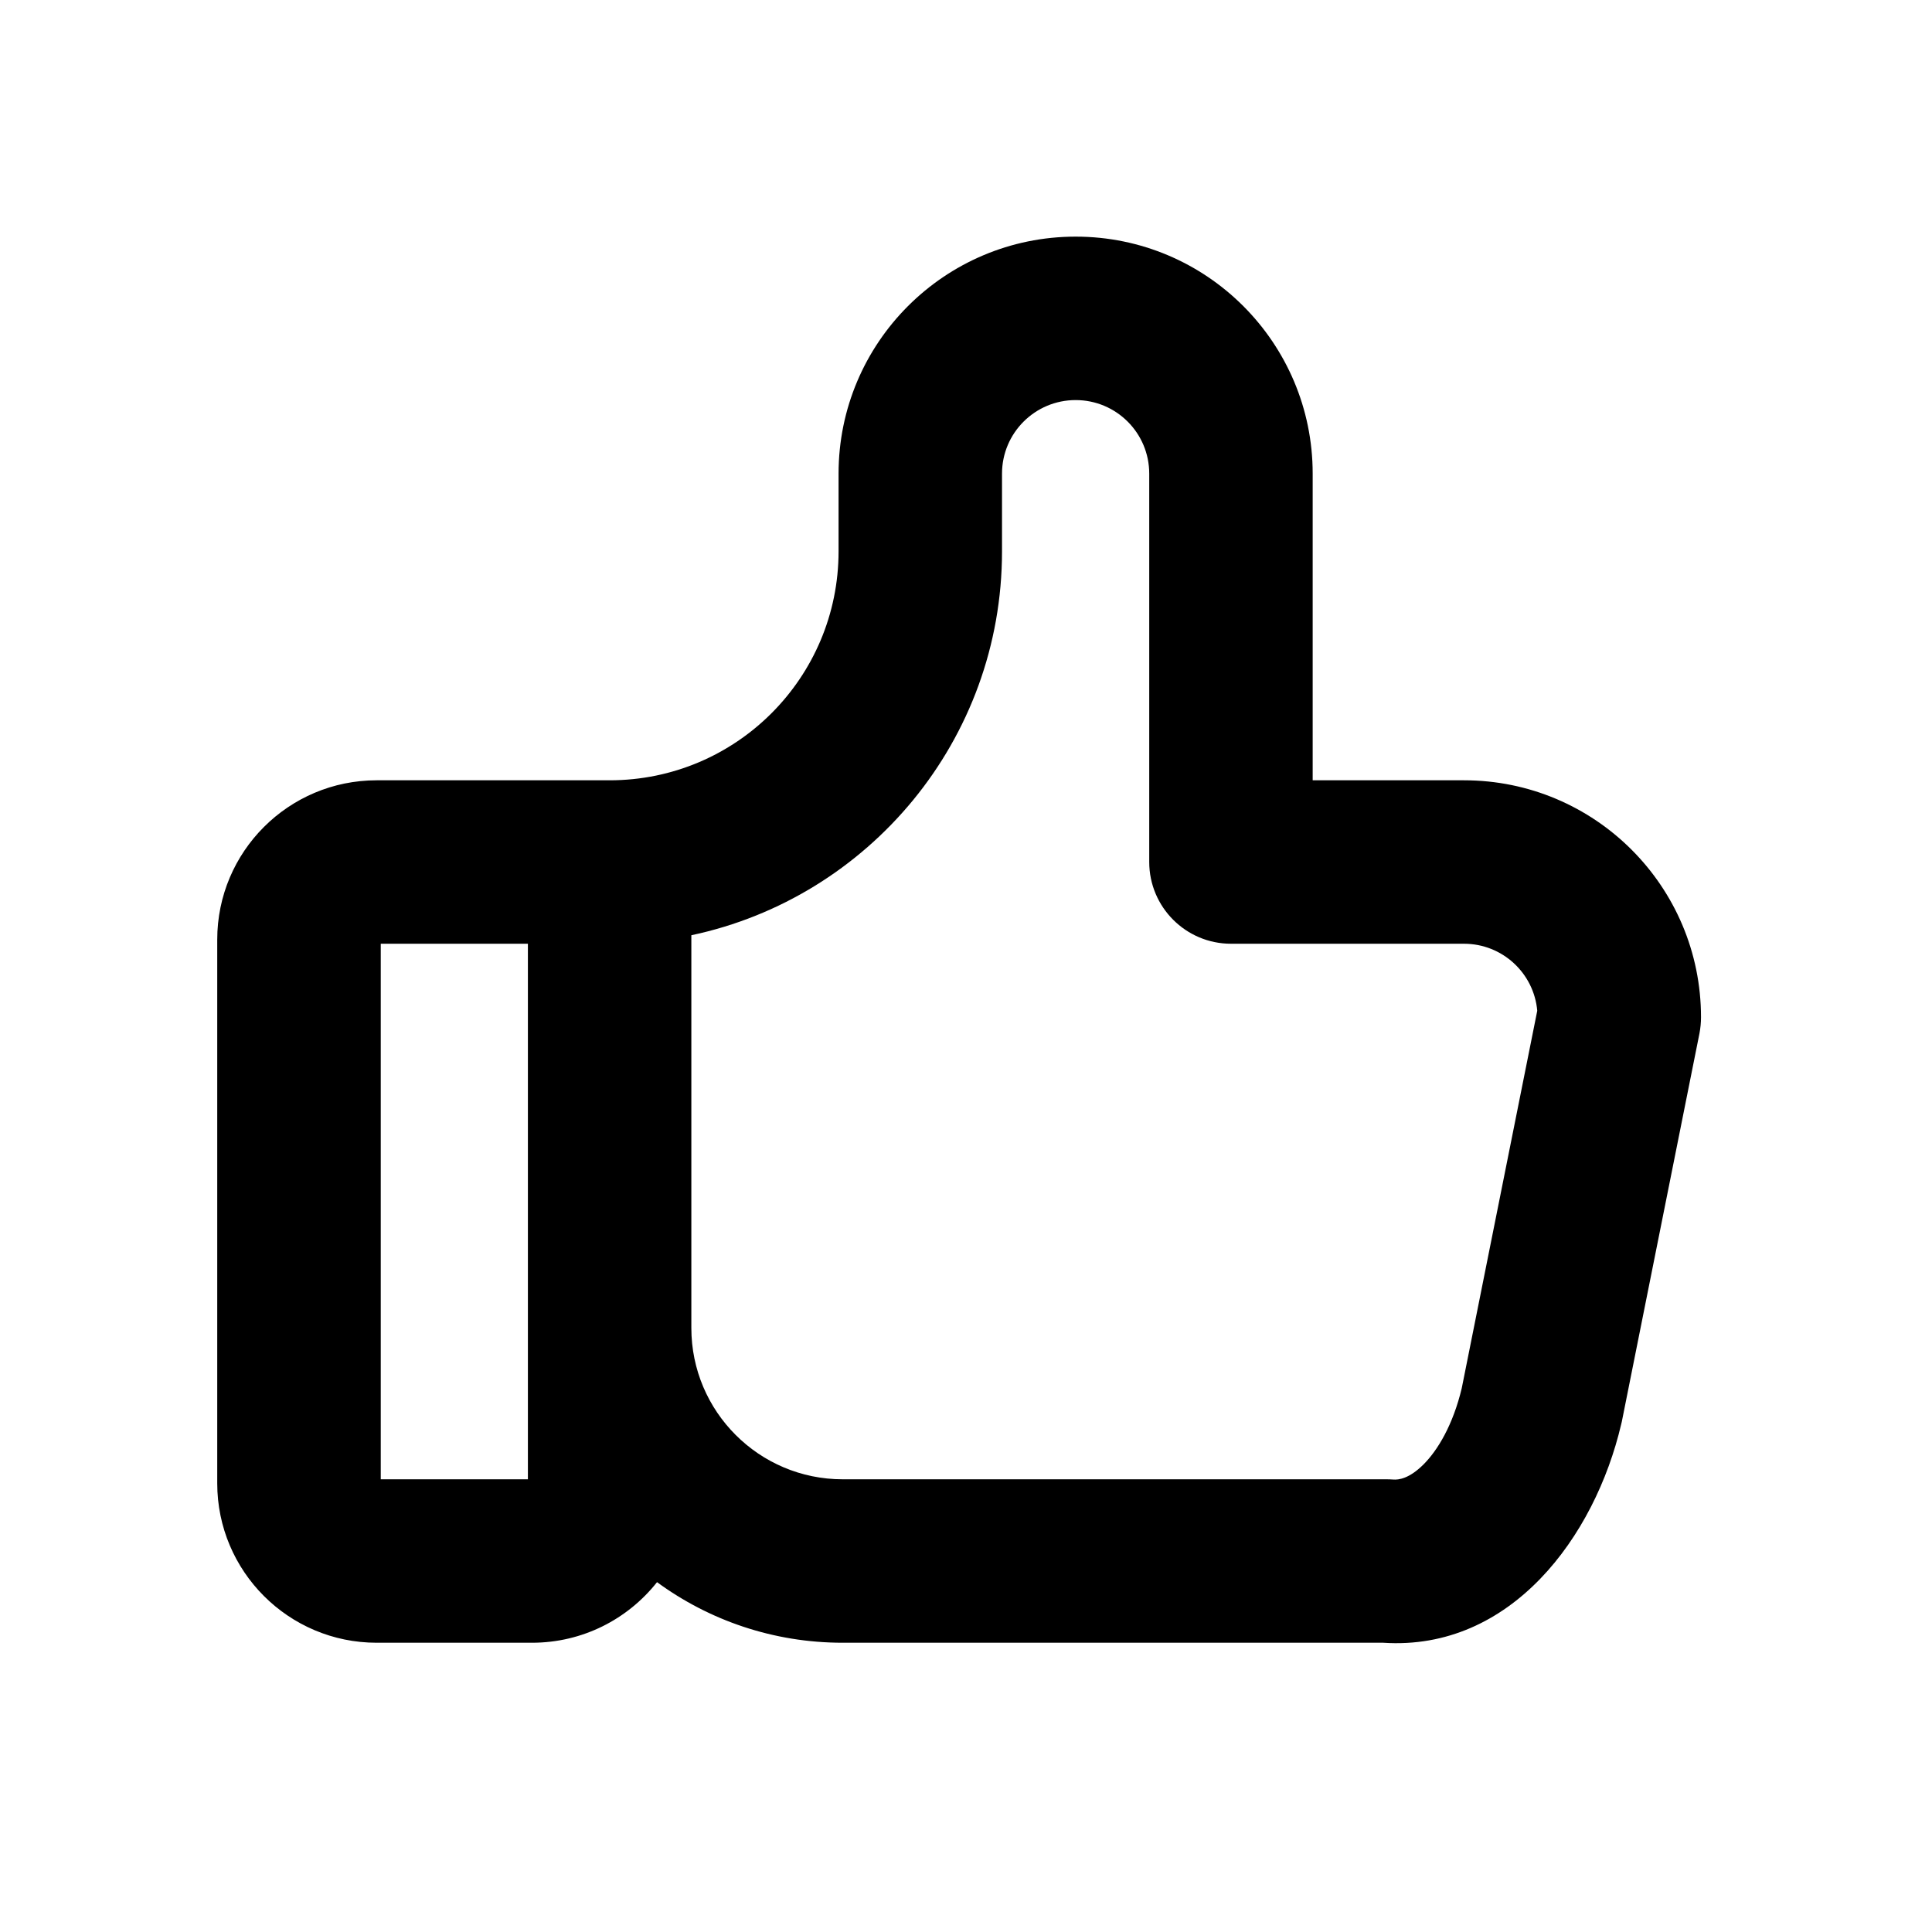
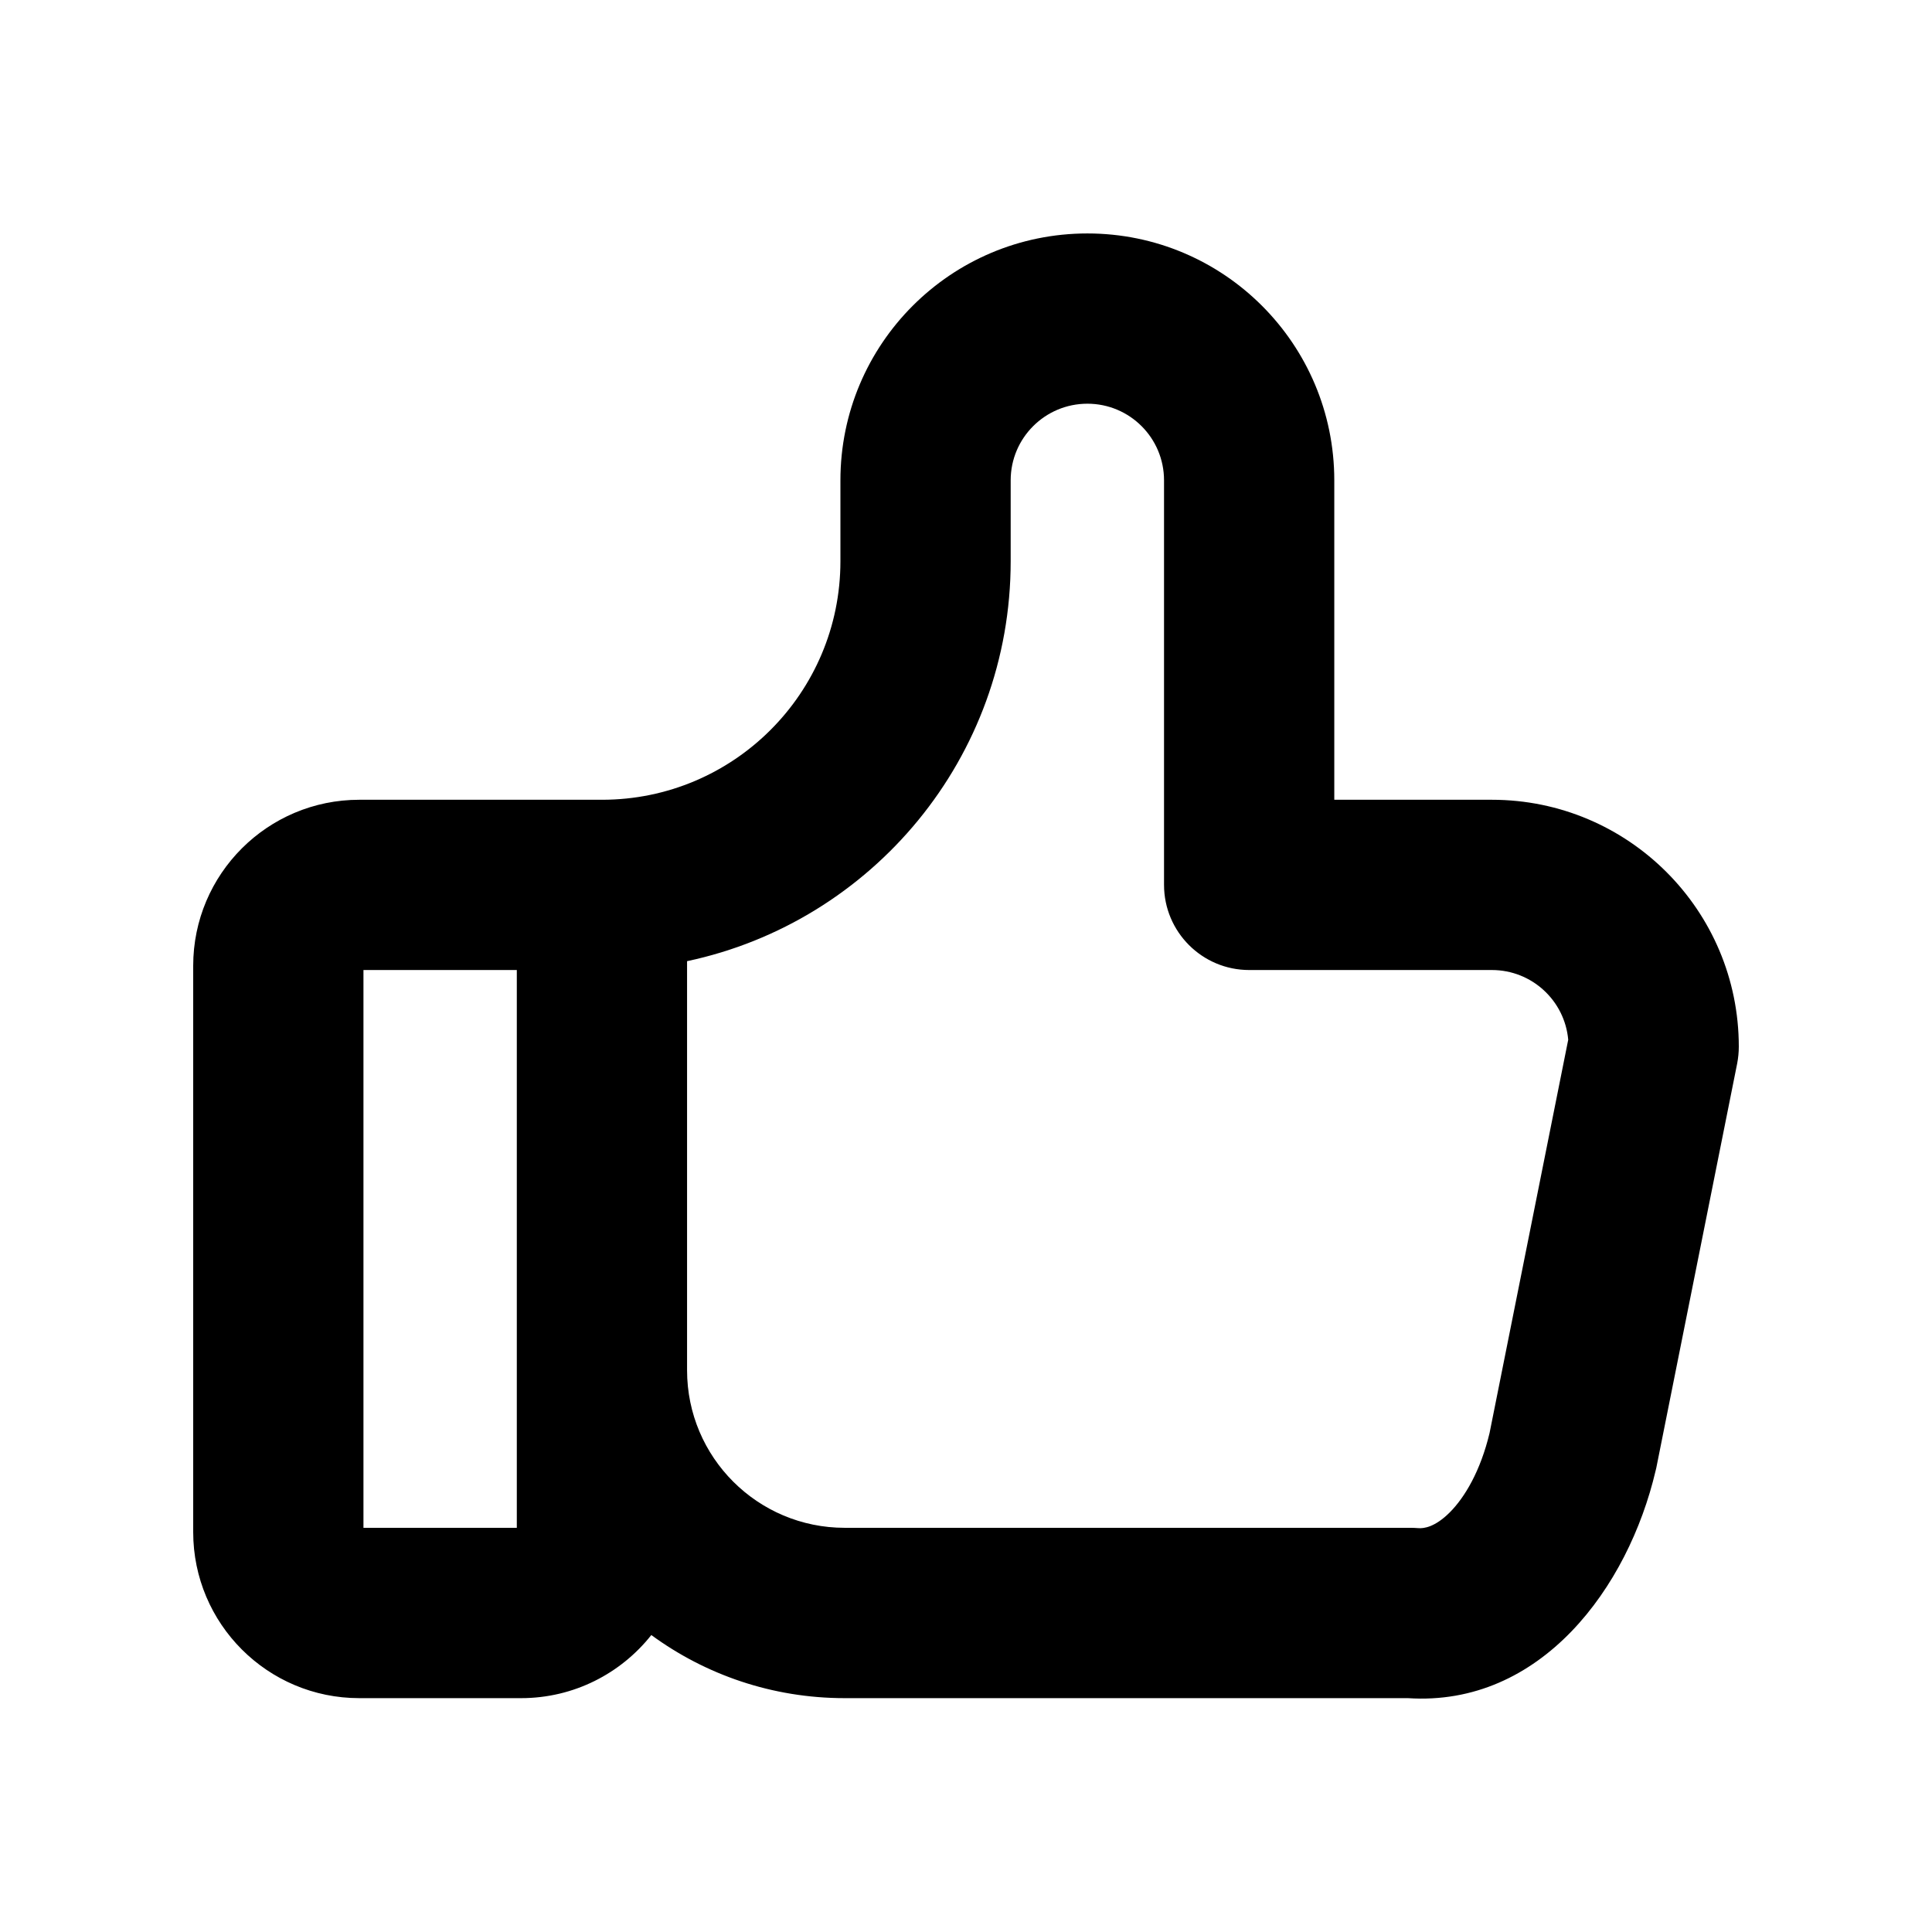
- <svg xmlns="http://www.w3.org/2000/svg" width="25" height="25" viewBox="0 0 25 25" fill="none">
-   <path fill-rule="evenodd" clip-rule="evenodd" d="M13.919 5.177C13.393 5.177 12.966 5.603 12.966 6.129V7.134C12.966 9.576 11.243 11.615 8.946 12.102V17.184C8.946 18.265 9.823 19.142 10.904 19.142H17.939C17.969 19.142 17.998 19.143 18.028 19.145C18.101 19.151 18.237 19.132 18.42 18.95C18.606 18.764 18.802 18.436 18.915 17.963L19.892 13.079C19.849 12.593 19.441 12.212 18.944 12.212H15.929C15.345 12.212 14.871 11.738 14.871 11.154V6.129C14.871 5.603 14.445 5.177 13.919 5.177ZM8.502 20.473C9.175 20.966 10.006 21.257 10.904 21.257H17.899C19.552 21.366 20.638 19.883 20.978 18.43C20.981 18.419 20.983 18.408 20.986 18.397L21.991 13.372C22.004 13.303 22.011 13.234 22.011 13.164C22.011 11.47 20.638 10.097 18.944 10.097H16.986V6.129C16.986 4.435 15.613 3.062 13.919 3.062C12.225 3.062 10.851 4.435 10.851 6.129V7.134C10.851 8.77 9.525 10.097 7.889 10.097H4.874C3.735 10.097 2.811 11.02 2.811 12.159V19.194C2.811 20.333 3.735 21.257 4.874 21.257H6.884C7.54 21.257 8.124 20.951 8.502 20.473ZM6.831 12.212H4.927V19.142H6.831V12.212Z" fill="black" />
+ <svg xmlns="http://www.w3.org/2000/svg" width="24" height="24" viewBox="0 0 24 24" fill="none">
+   <path fill-rule="evenodd" clip-rule="evenodd" d="M13.508 5.015C12.982 5.015 12.555 5.441 12.555 5.967V6.972C12.555 9.414 10.832 11.453 8.535 11.94V17.022C8.535 18.103 9.412 18.979 10.493 18.979H17.528C17.558 18.979 17.587 18.981 17.617 18.983C17.69 18.989 17.826 18.97 18.009 18.788C18.195 18.602 18.391 18.274 18.504 17.801L19.481 12.916C19.438 12.431 19.03 12.05 18.533 12.05H15.518C14.934 12.05 14.46 11.576 14.46 10.992V5.967C14.46 5.441 14.034 5.015 13.508 5.015ZM8.091 20.311C8.764 20.804 9.594 21.095 10.493 21.095H17.488C19.141 21.204 20.227 19.721 20.567 18.268C20.57 18.257 20.572 18.246 20.575 18.235L21.58 13.21C21.593 13.141 21.6 13.072 21.6 13.002C21.6 11.308 20.227 9.935 18.533 9.935H16.575V5.967C16.575 4.273 15.202 2.9 13.508 2.9C11.813 2.9 10.44 4.273 10.44 5.967V6.972C10.44 8.608 9.114 9.935 7.478 9.935H4.463C3.324 9.935 2.4 10.858 2.4 11.997V19.032C2.4 20.171 3.324 21.095 4.463 21.095H6.473C7.129 21.095 7.713 20.788 8.091 20.311ZM6.42 12.05H4.515V18.979H6.42V12.05Z" fill="black" />
</svg>
